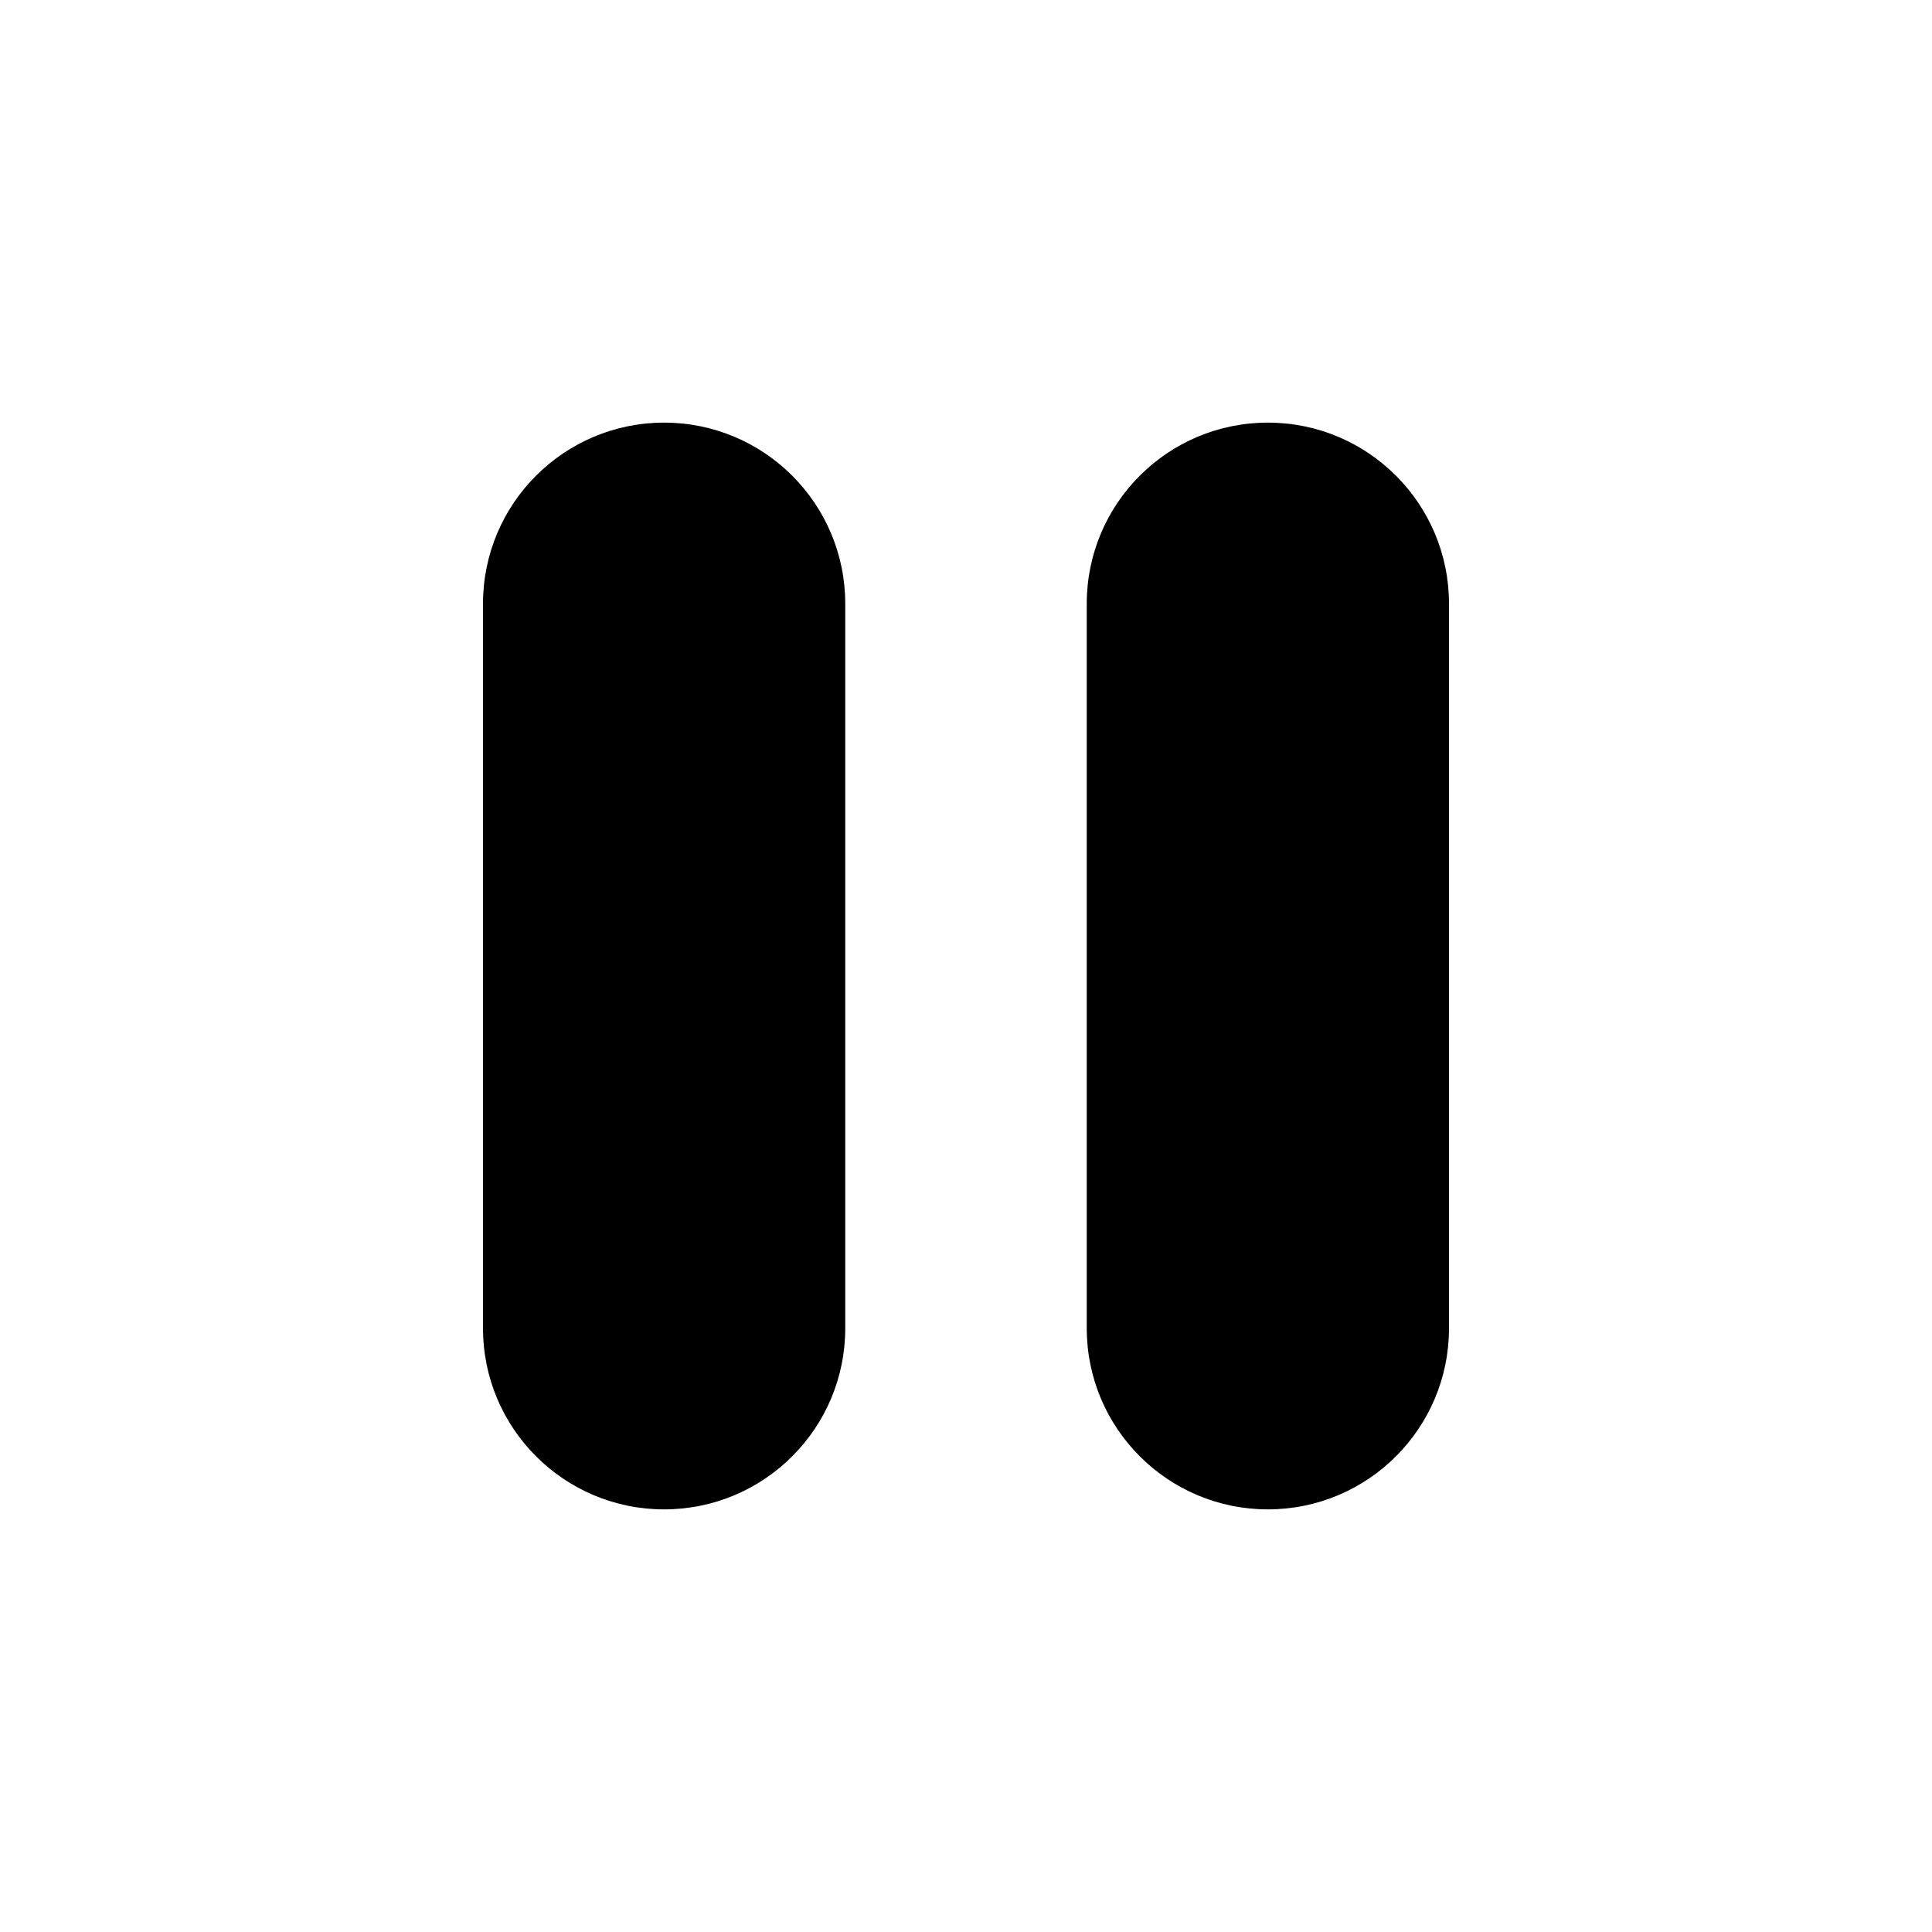
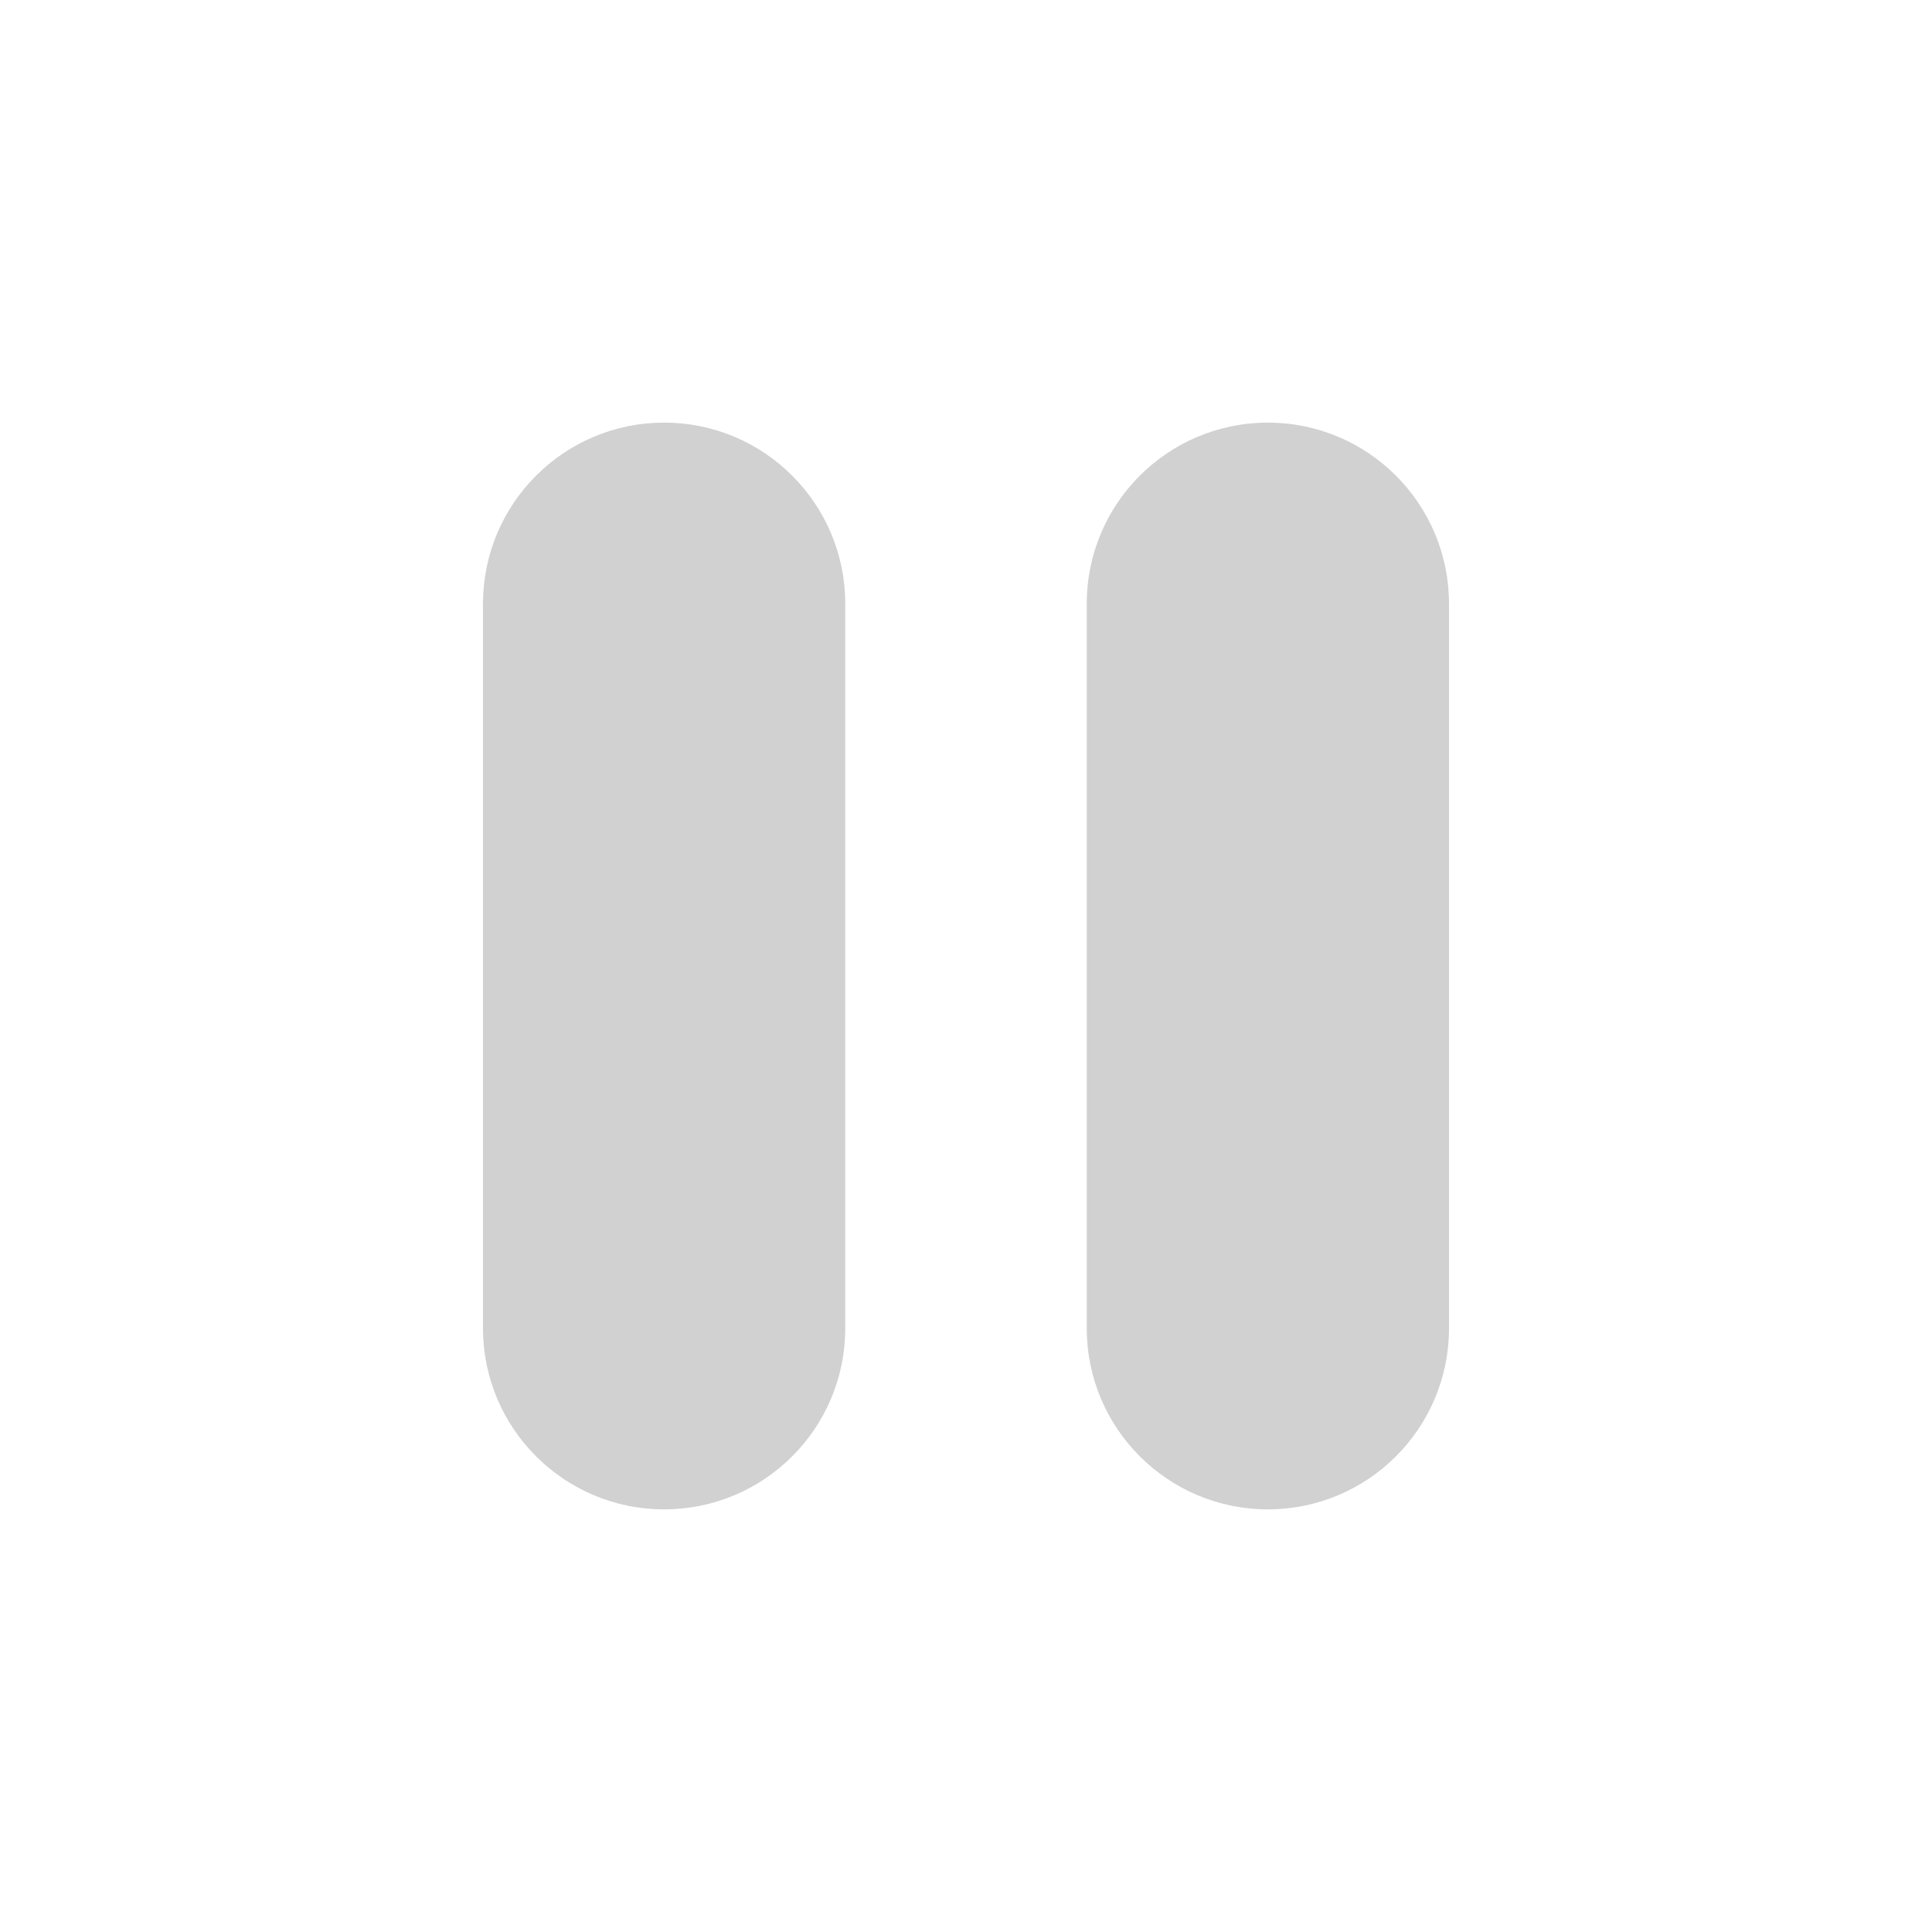
<svg xmlns="http://www.w3.org/2000/svg" width="32" height="32">
-   <path style="stroke:none;fill-rule:nonzero;fill:#000;fill-opacity:1" d="M11 7a3 3 0 0 1 3 3v12a3 3 0 0 1-6 0V10a3 3 0 0 1 3-3Zm10 0a3 3 0 0 1 3 3v12a3 3 0 0 1-6 0V10a3 3 0 0 1 3-3Zm0 0" />
+   <path style="stroke:none;fill-rule:nonzero;fill:#d1d1d1;fill-opacity:1" d="M11 7a3 3 0 0 1 3 3v12a3 3 0 0 1-6 0V10a3 3 0 0 1 3-3Zm10 0a3 3 0 0 1 3 3v12a3 3 0 0 1-6 0V10a3 3 0 0 1 3-3Zm0 0" />
</svg>
